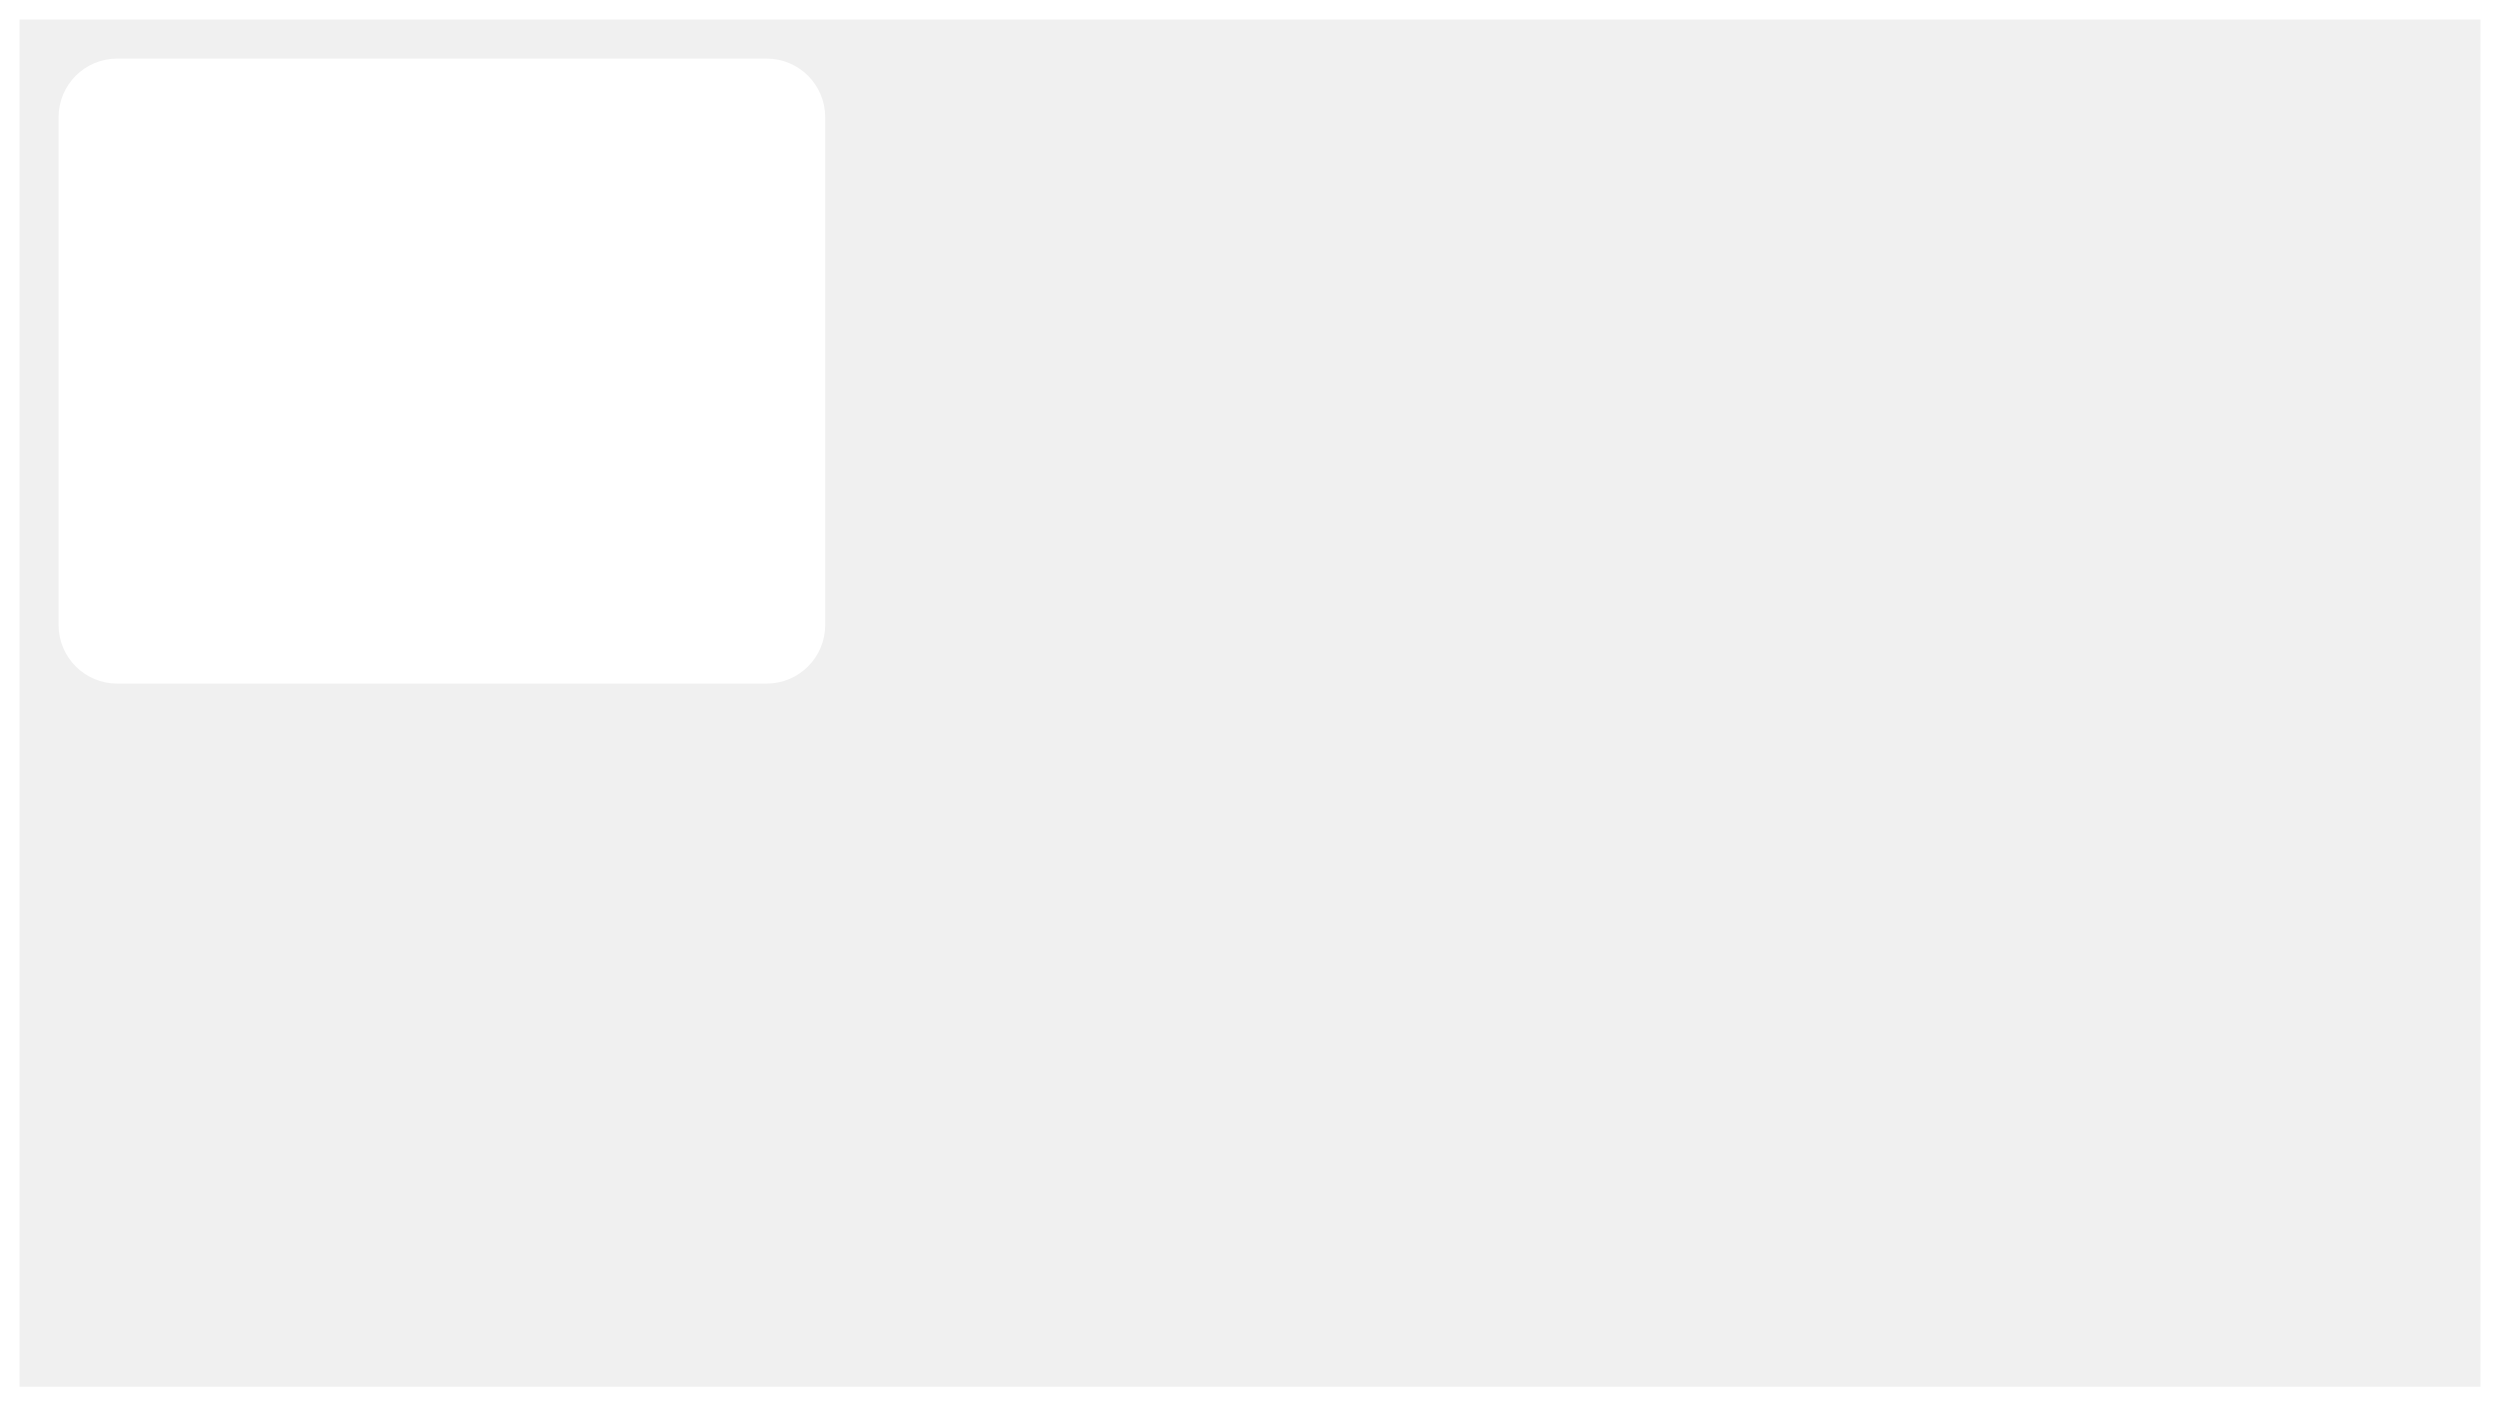
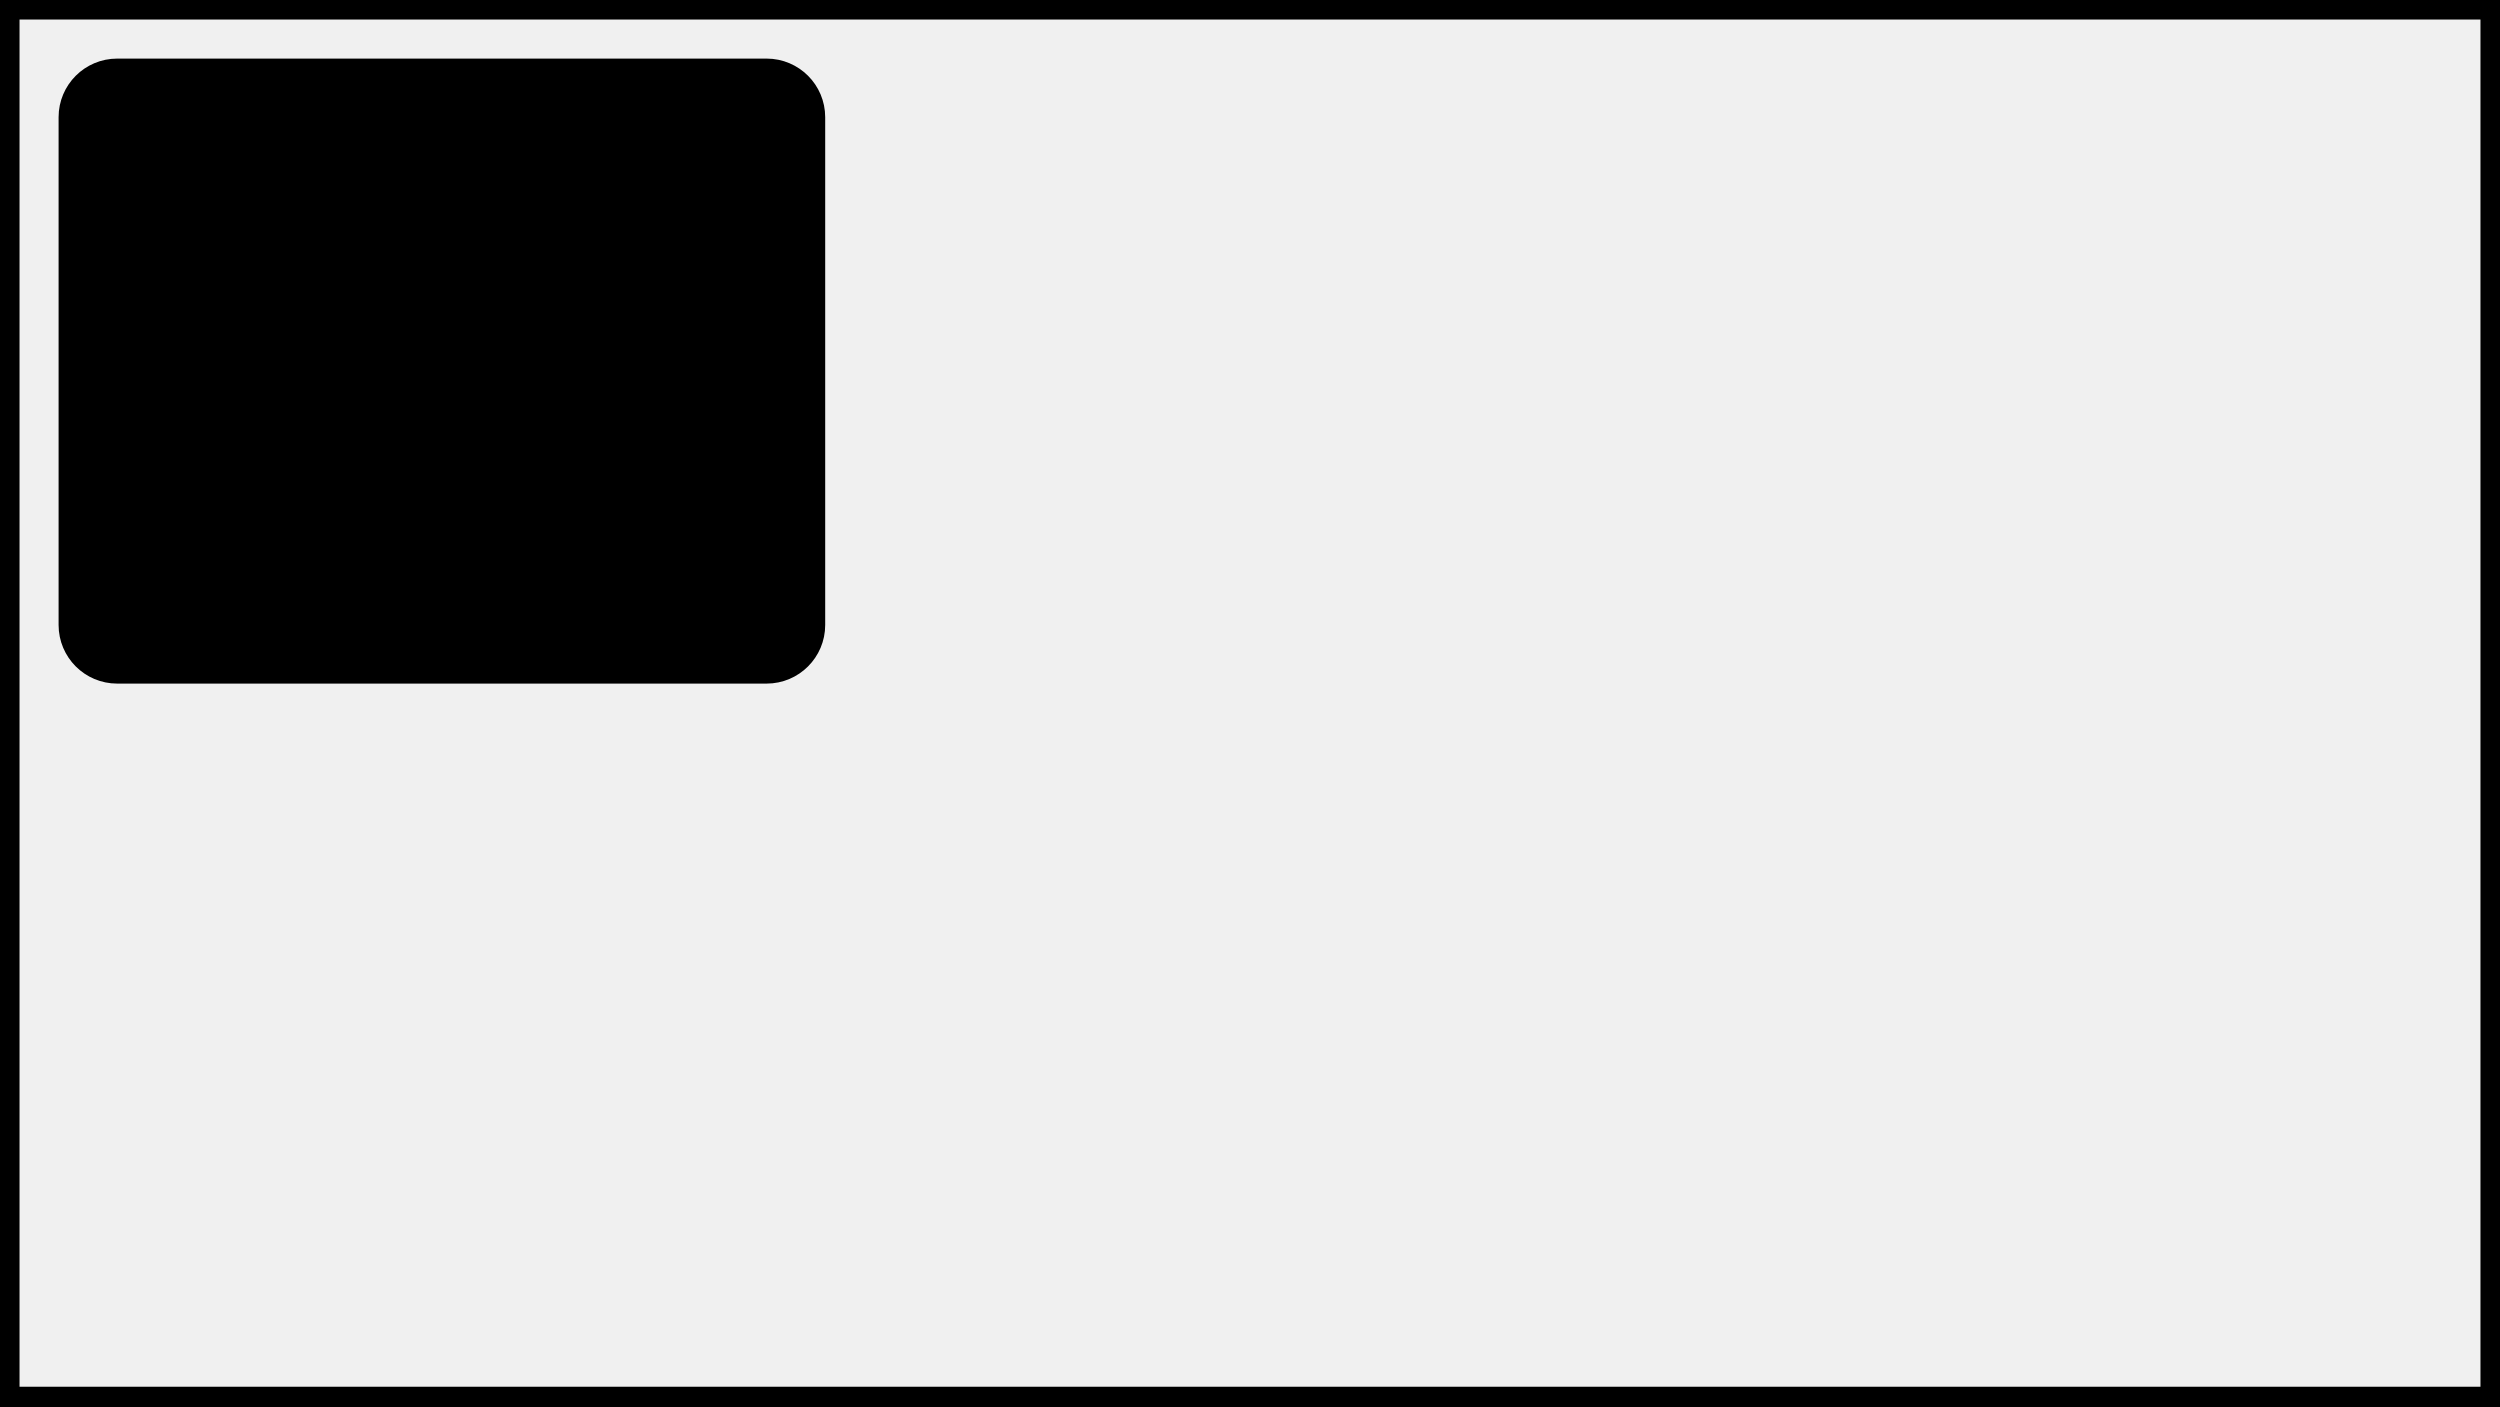
<svg xmlns="http://www.w3.org/2000/svg" width="512mm" height="288mm" viewBox="0 0 512 288" version="1.1" id="svg">
  <g id="tile-sixth-top-left" style="image-rendering:optimizeQuality">
-     <rect style="fill:none;stroke:#FFFFFF;stroke-width:8;stroke-miterlimit:1" id="screen" width="512" height="288" x="0" y="0" ry="0" />
-     <rect style="fill:#FFFFFF;stroke:#FFFFFF;stroke-width:8;stroke-miterlimit:1" id="window" width="149" height="120" x="16" y="16" ry="8" />
+     <rect style="fill:none;stroke:#000000;stroke-width:8;stroke-miterlimit:1" id="screen" width="512" height="288" x="0" y="0" ry="0" />
+     <rect style="fill:#000000;stroke:#000000;stroke-width:8;stroke-miterlimit:1" id="window" width="149" height="120" x="16" y="16" ry="8" />
  </g>
</svg>
